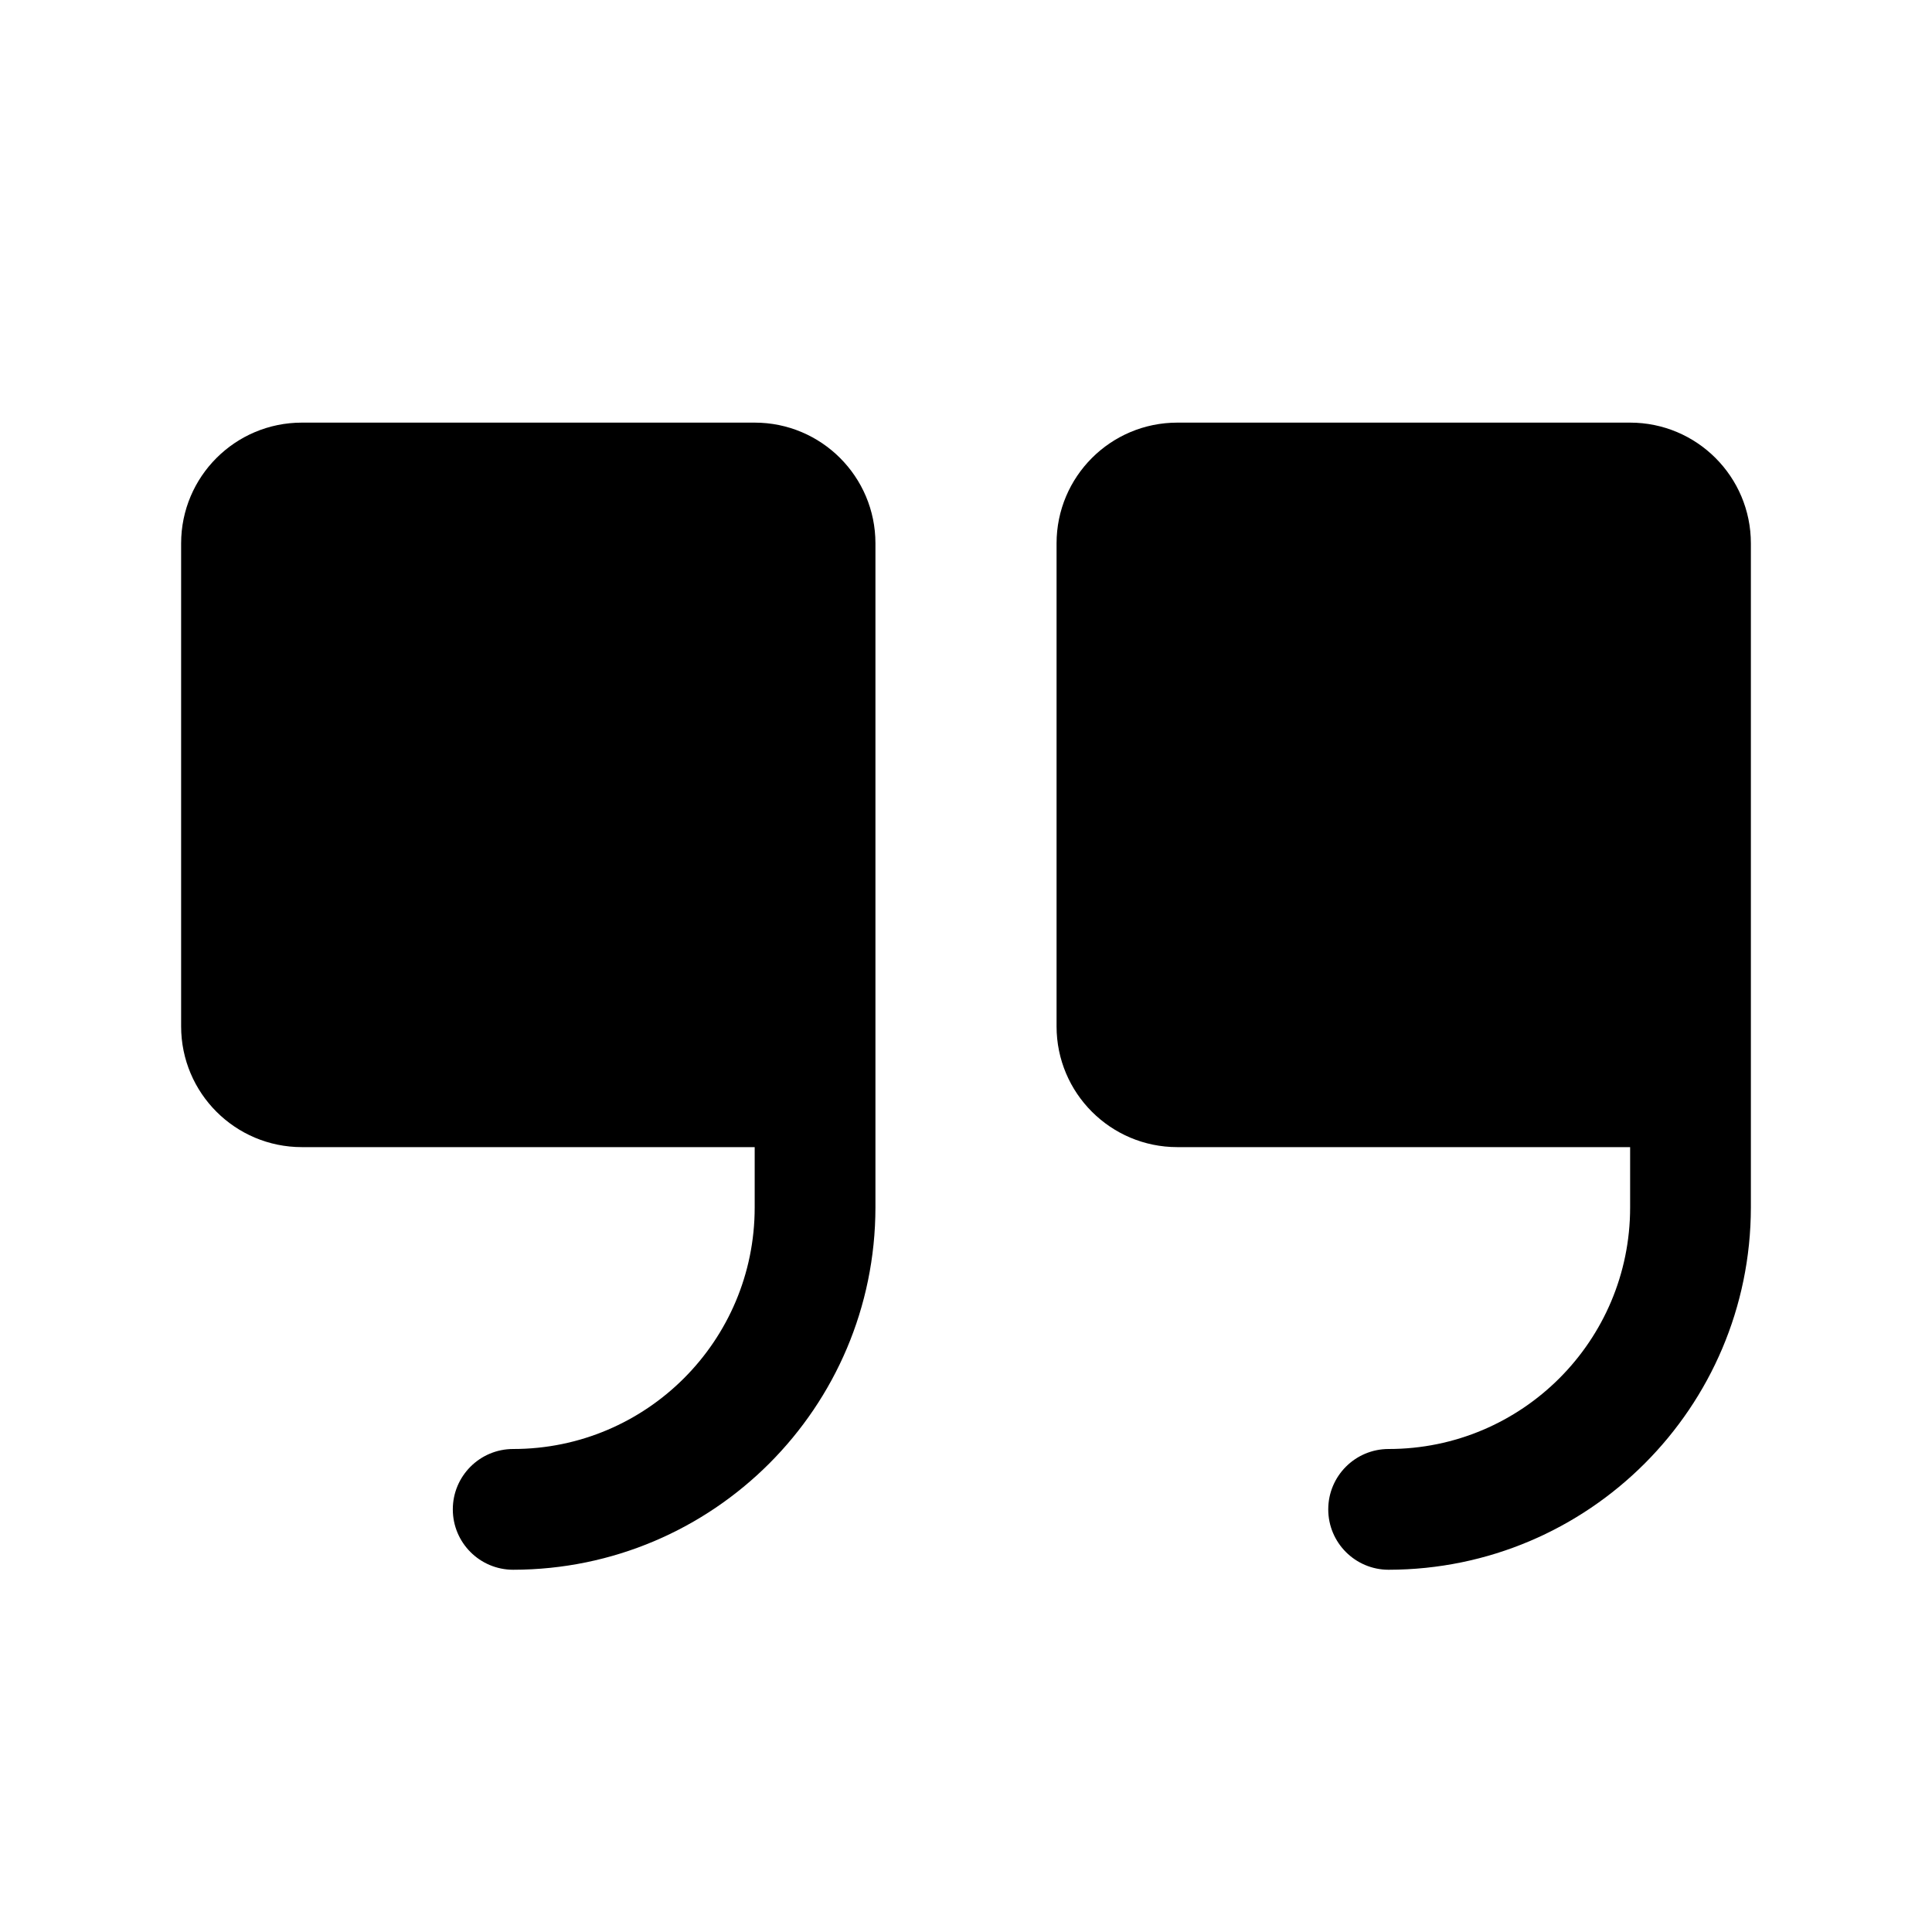
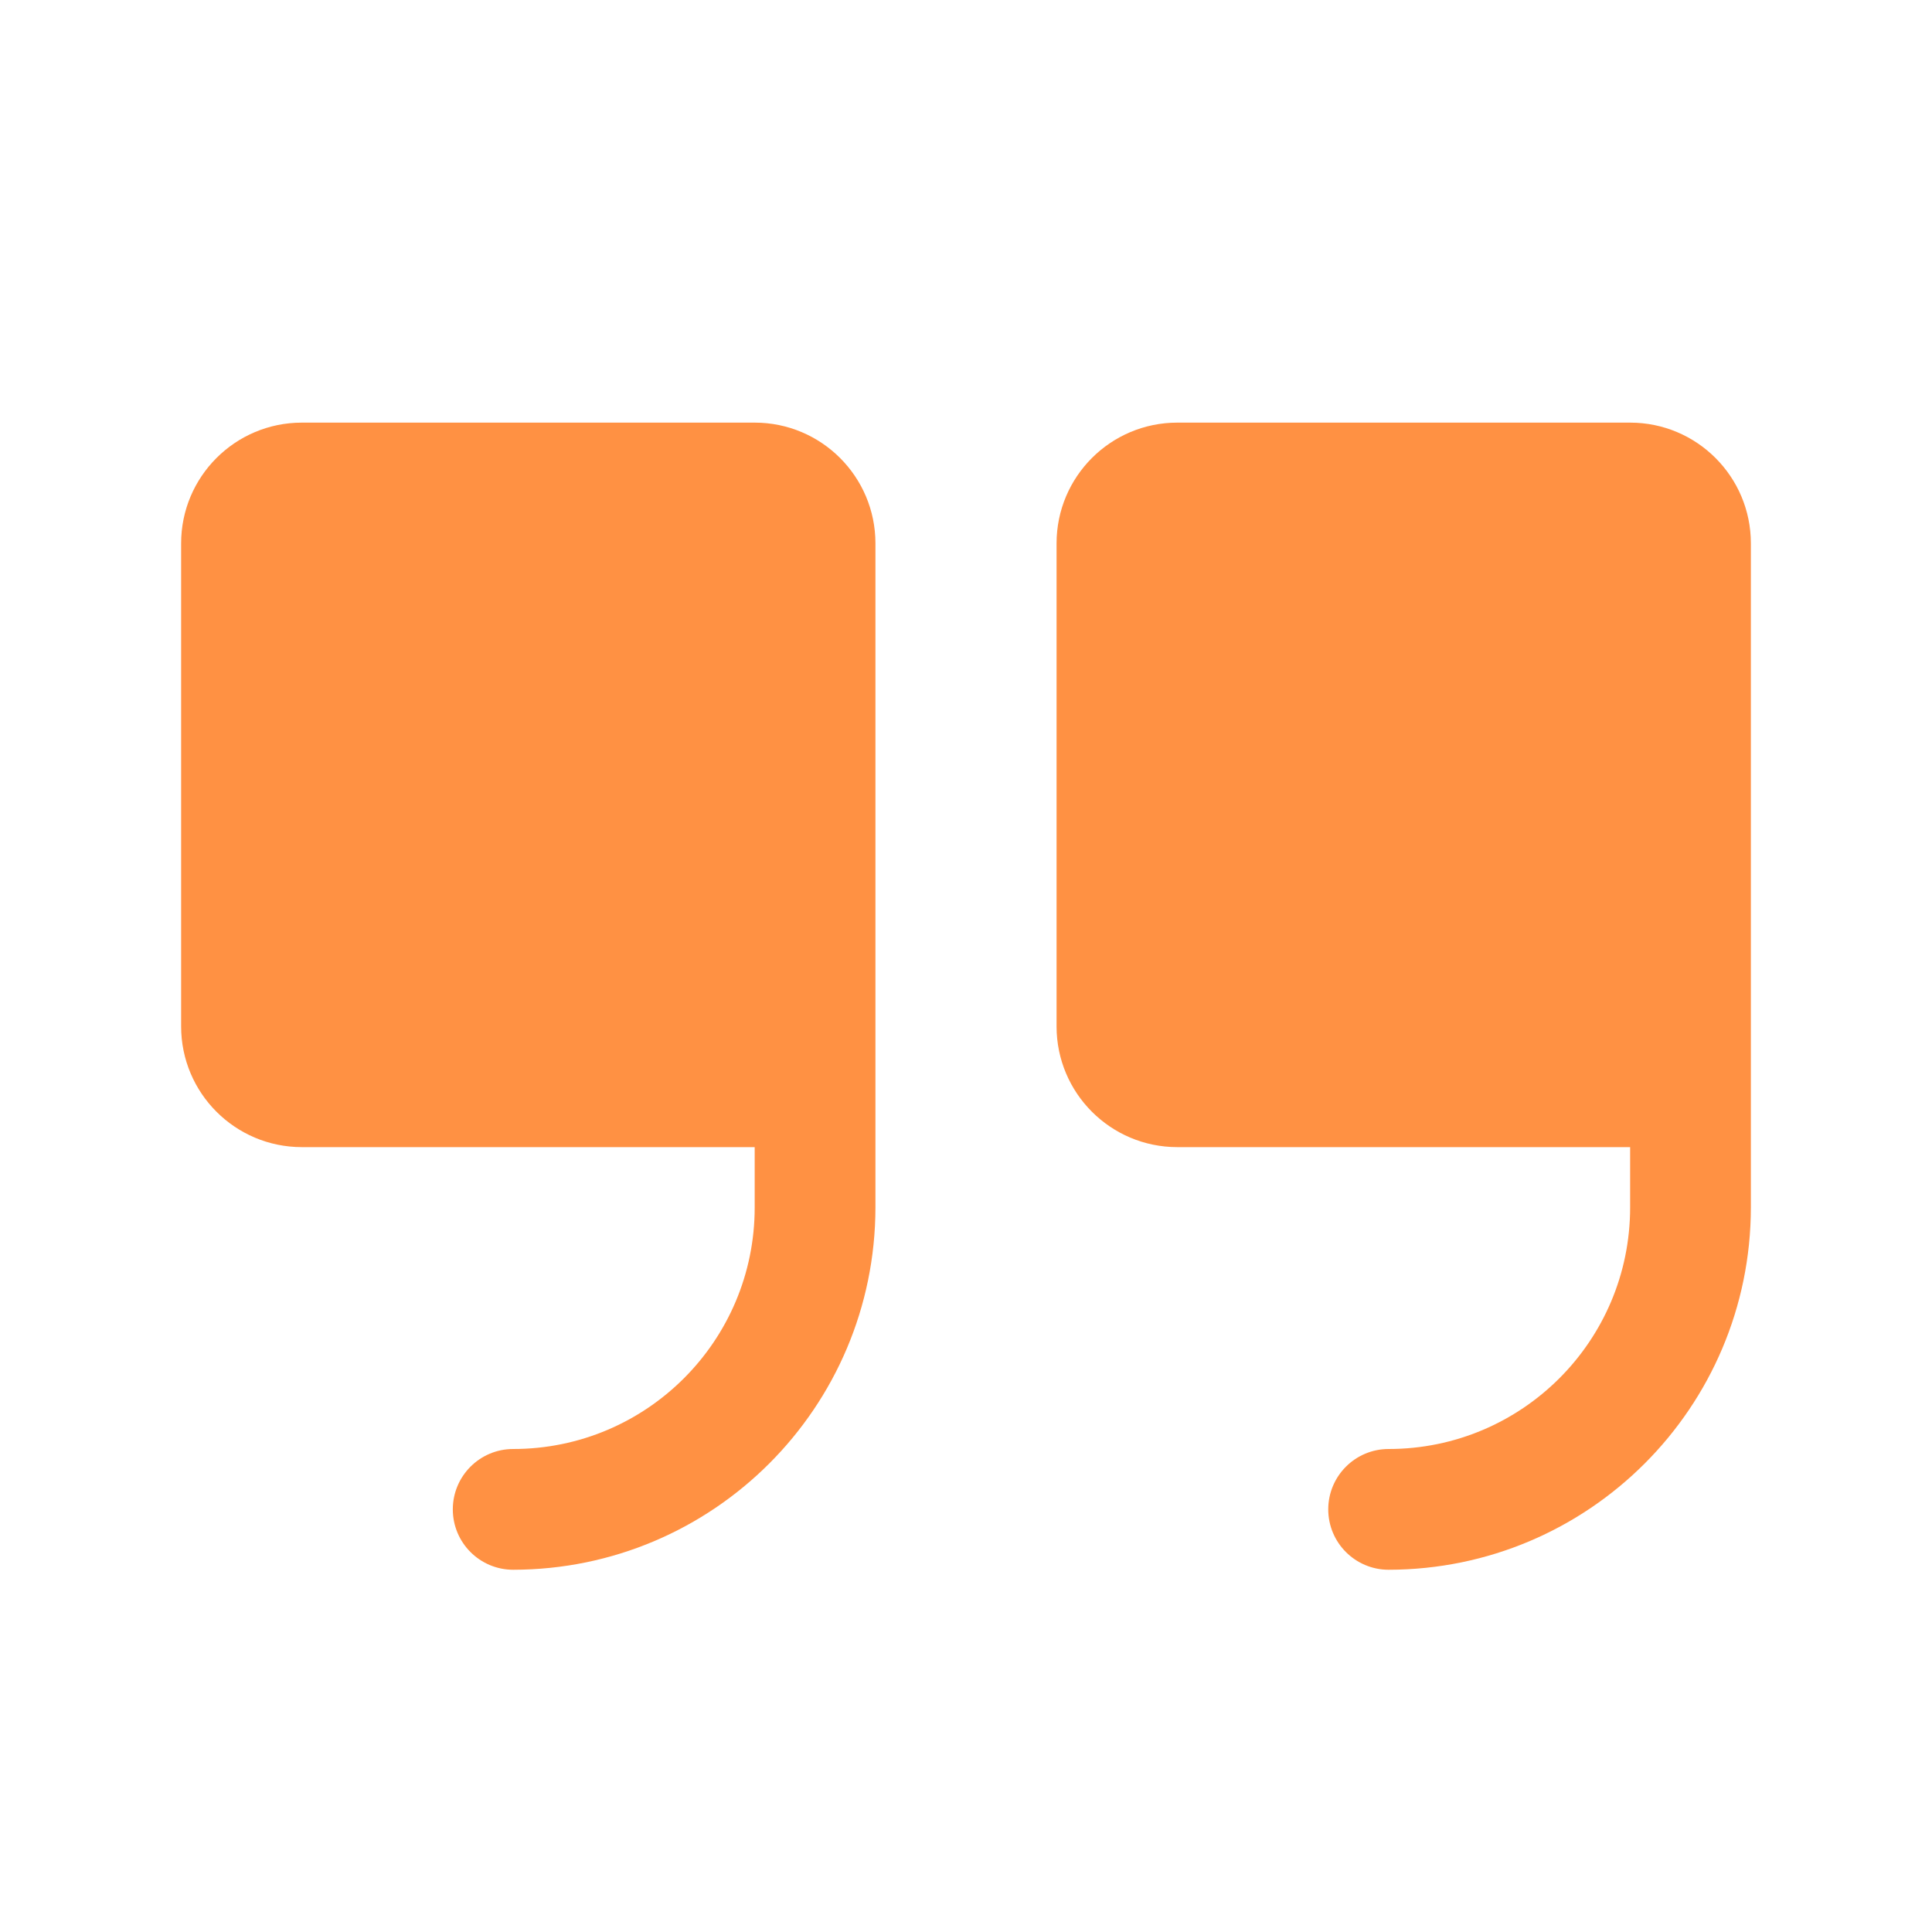
<svg xmlns="http://www.w3.org/2000/svg" width="24" height="24" viewBox="0 0 256 256">
-   <path fill="currentColor" d="M116 72v88a48.05 48.05 0 0 1-48 48a8 8 0 0 1 0-16a32 32 0 0 0 32-32v-8H40a16 16 0 0 1-16-16V72a16 16 0 0 1 16-16h60a16 16 0 0 1 16 16Zm100-16h-60a16 16 0 0 0-16 16v64a16 16 0 0 0 16 16h60v8a32 32 0 0 1-32 32a8 8 0 0 0 0 16a48.05 48.05 0 0 0 48-48V72a16 16 0 0 0-16-16Z" />
+   <path fill="#ff9143" d="M116 72v88a48.05 48.05 0 0 1-48 48a8 8 0 0 1 0-16a32 32 0 0 0 32-32v-8H40a16 16 0 0 1-16-16V72a16 16 0 0 1 16-16h60a16 16 0 0 1 16 16Zm100-16h-60a16 16 0 0 0-16 16v64a16 16 0 0 0 16 16h60v8a32 32 0 0 1-32 32a8 8 0 0 0 0 16a48.05 48.05 0 0 0 48-48V72a16 16 0 0 0-16-16Z" />
</svg>
